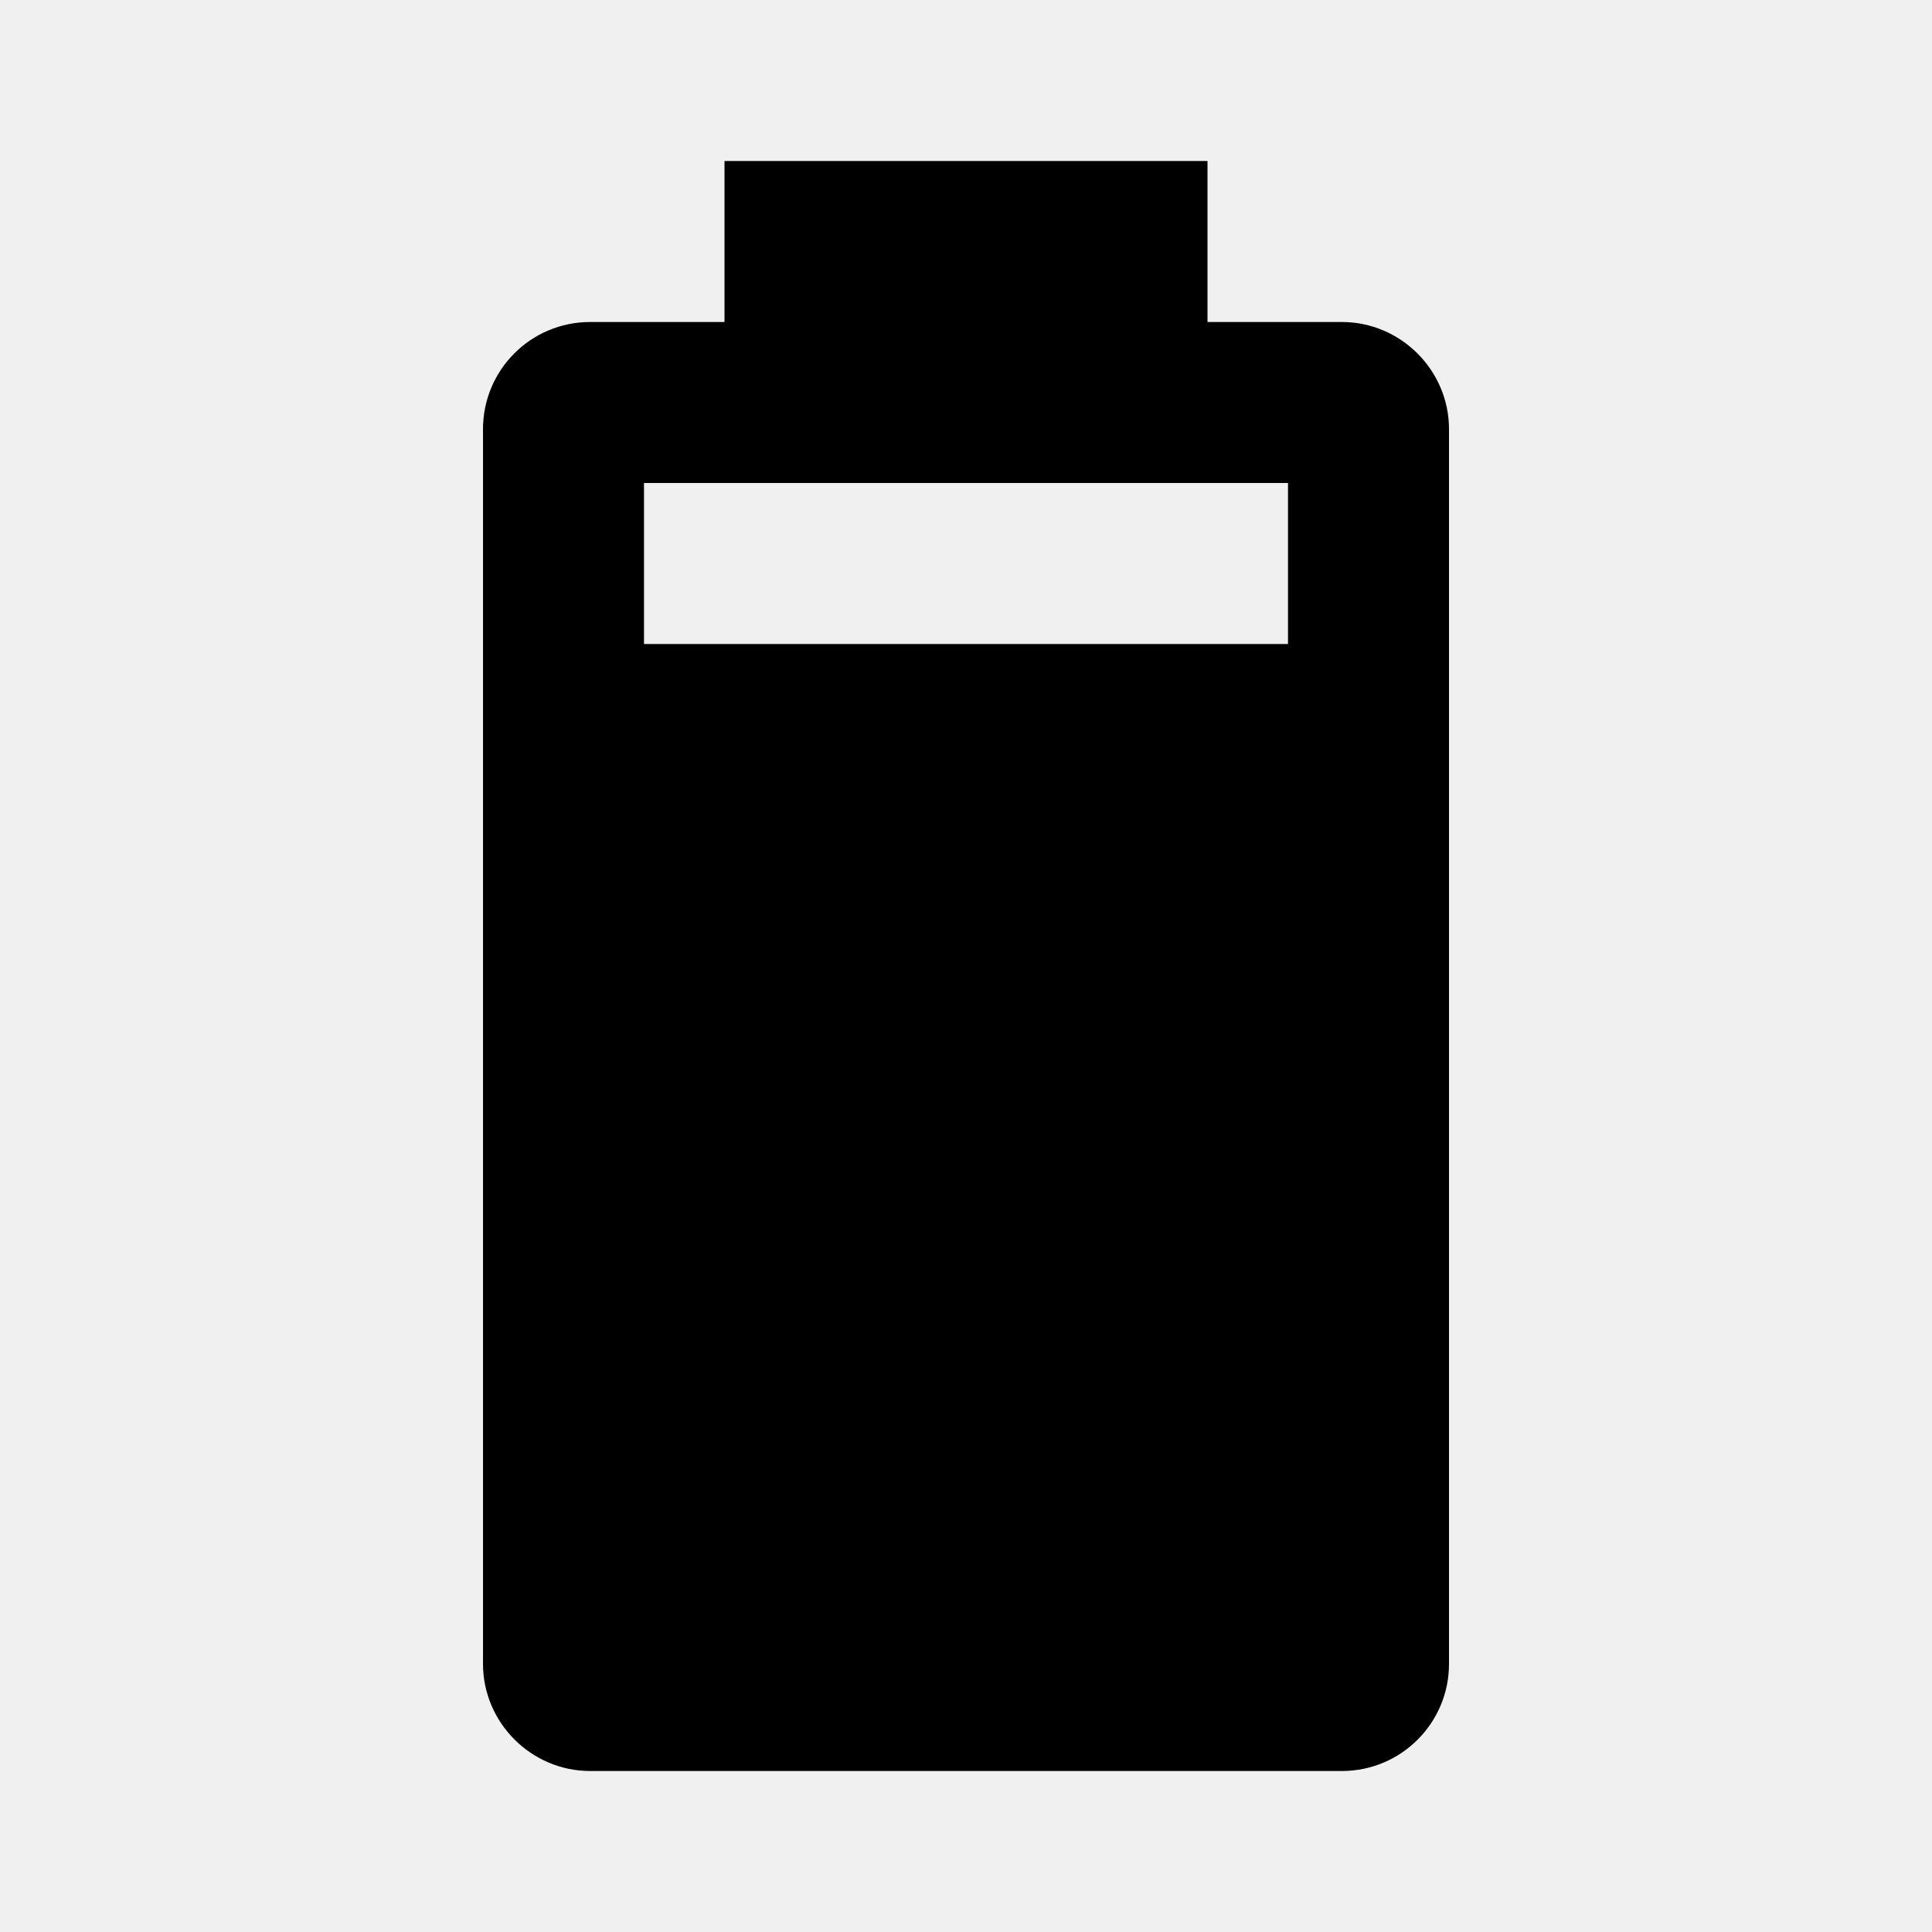
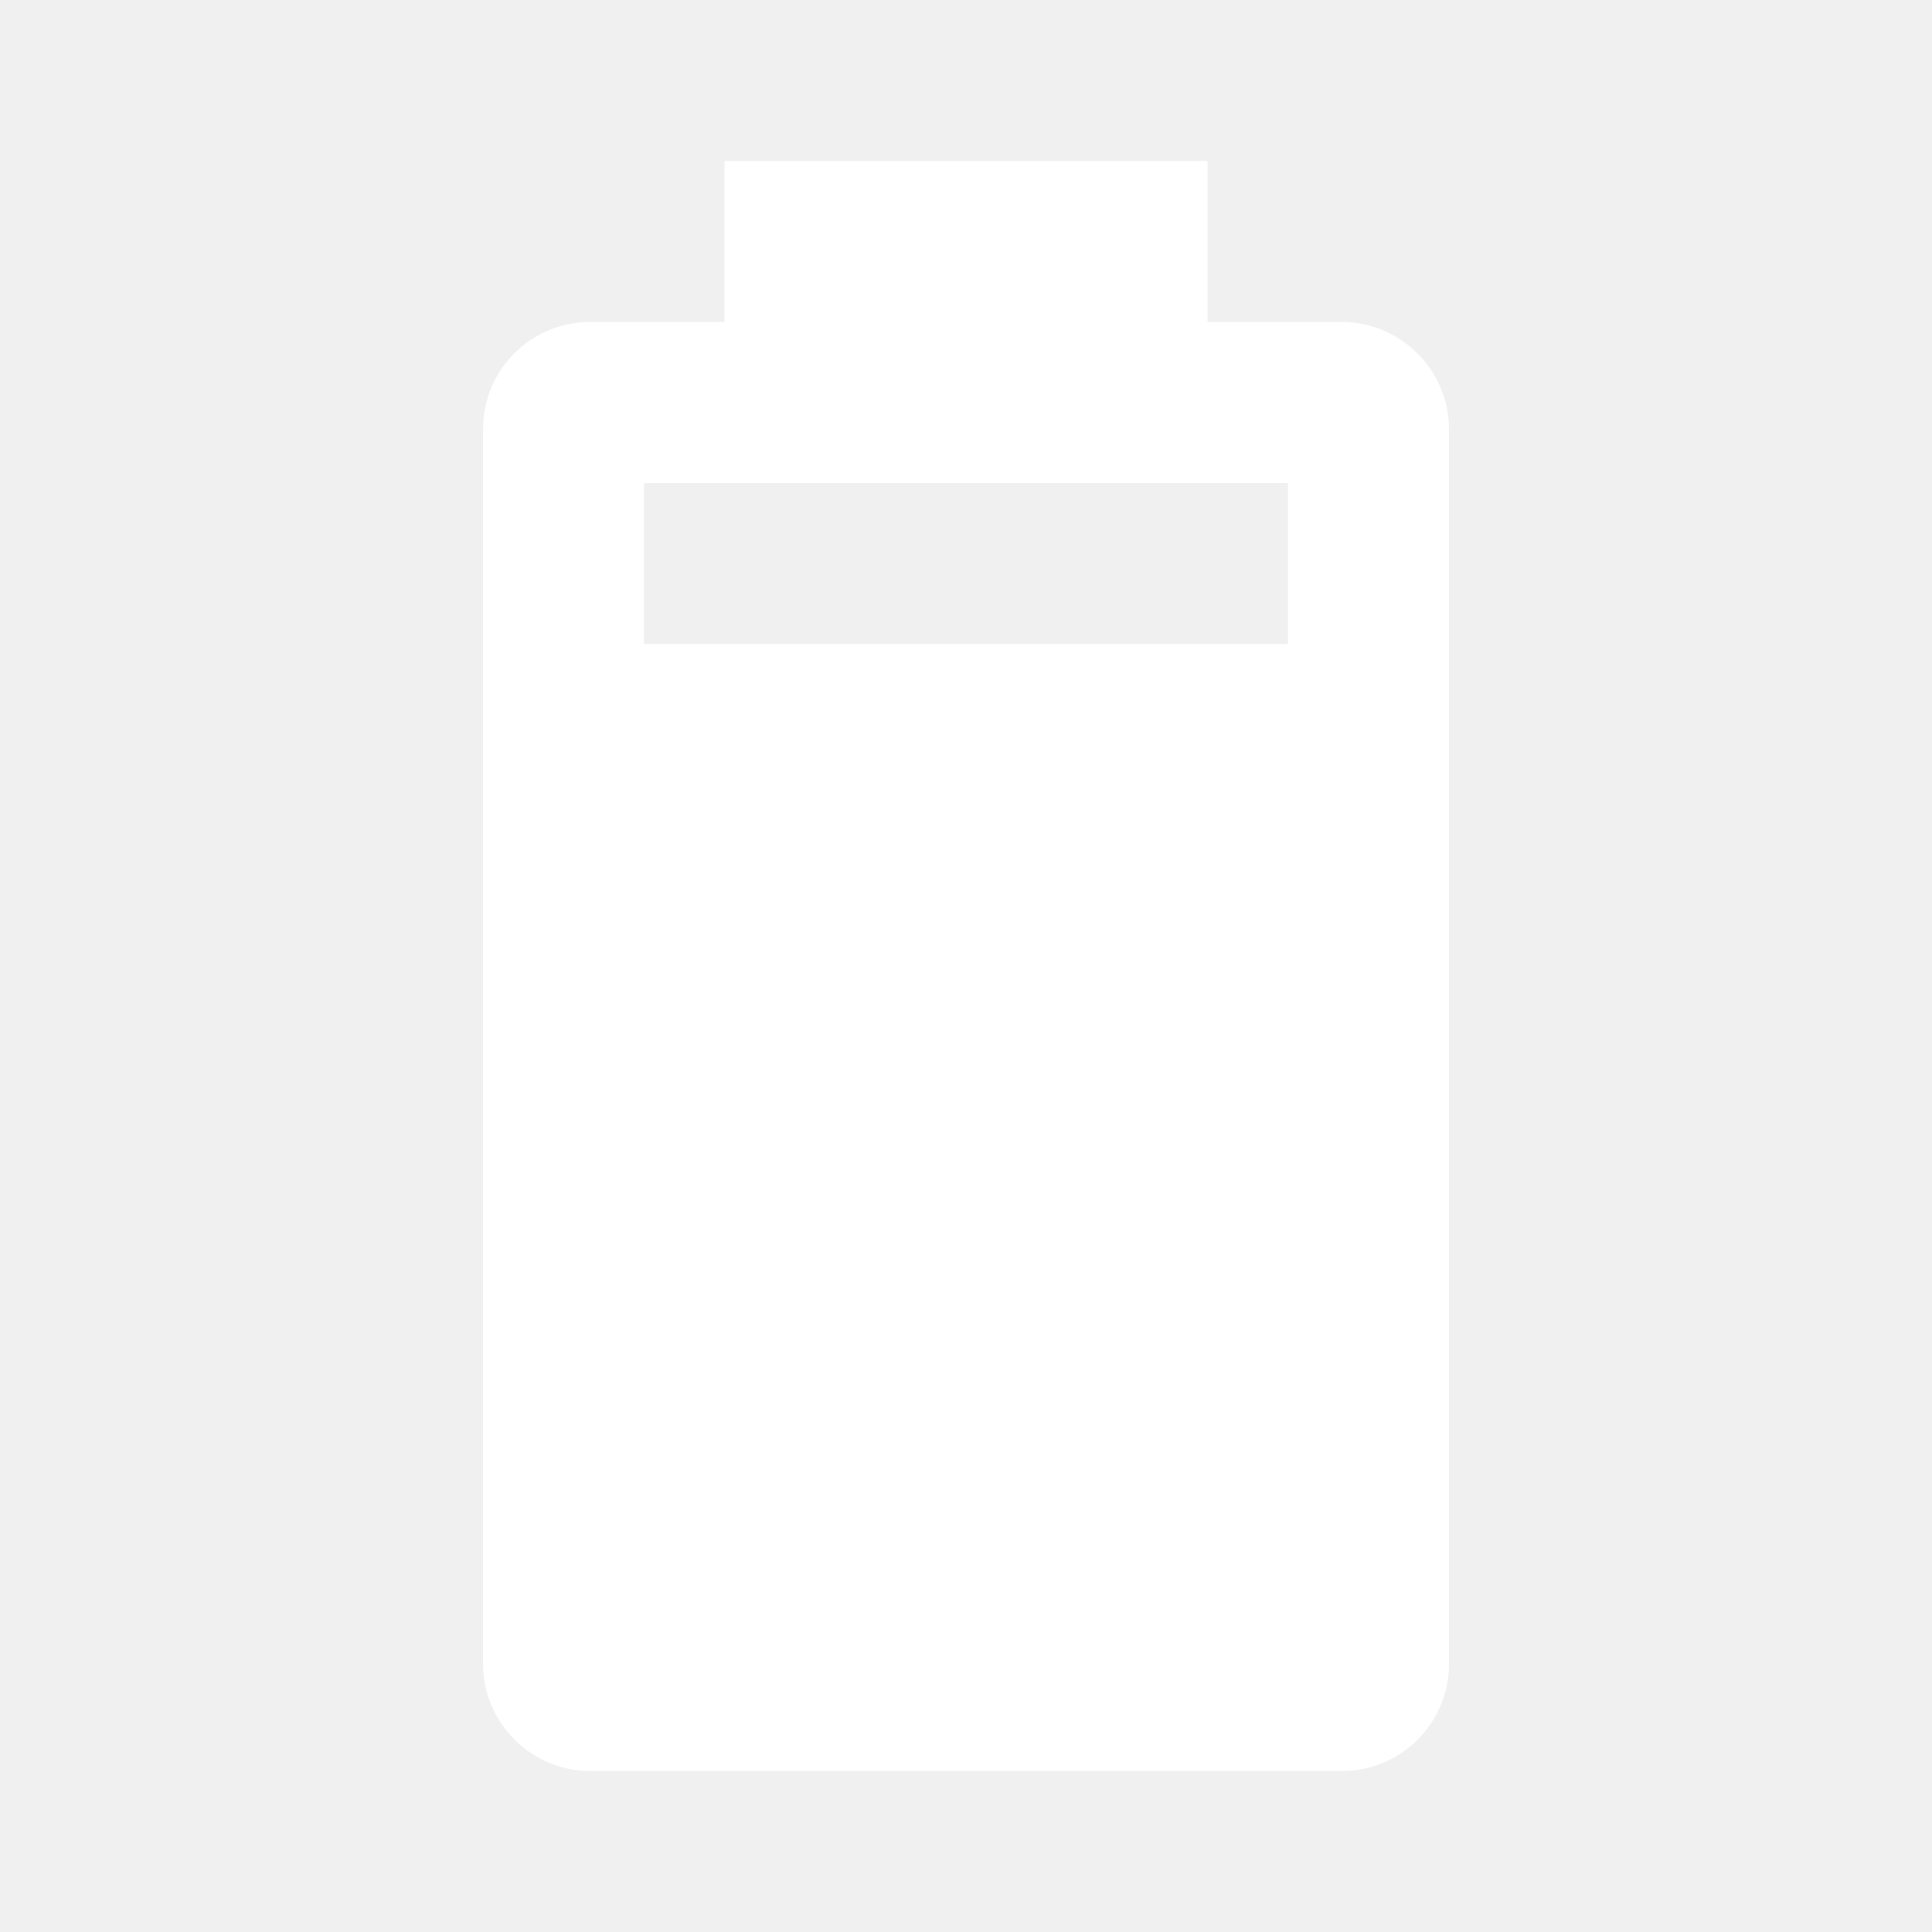
<svg xmlns="http://www.w3.org/2000/svg" width="1em" height="1em" viewBox="0 0 24 24">
-   <path fill="currentColor" d="M16 8H8V6h8m.67-2H15V2H9v2H7.33A1.33 1.33 0 0 0 6 5.33v15.34C6 21.4 6.6 22 7.33 22h9.34A1.33 1.33 0 0 0 18 20.67V5.33C18 4.6 17.4 4 16.67 4" />
+   <path fill="white" d="M16 8H8V6h8m.67-2H15V2H9v2H7.33A1.33 1.33 0 0 0 6 5.33v15.34C6 21.4 6.6 22 7.33 22h9.34A1.33 1.33 0 0 0 18 20.67V5.33C18 4.6 17.4 4 16.67 4" />
</svg>
